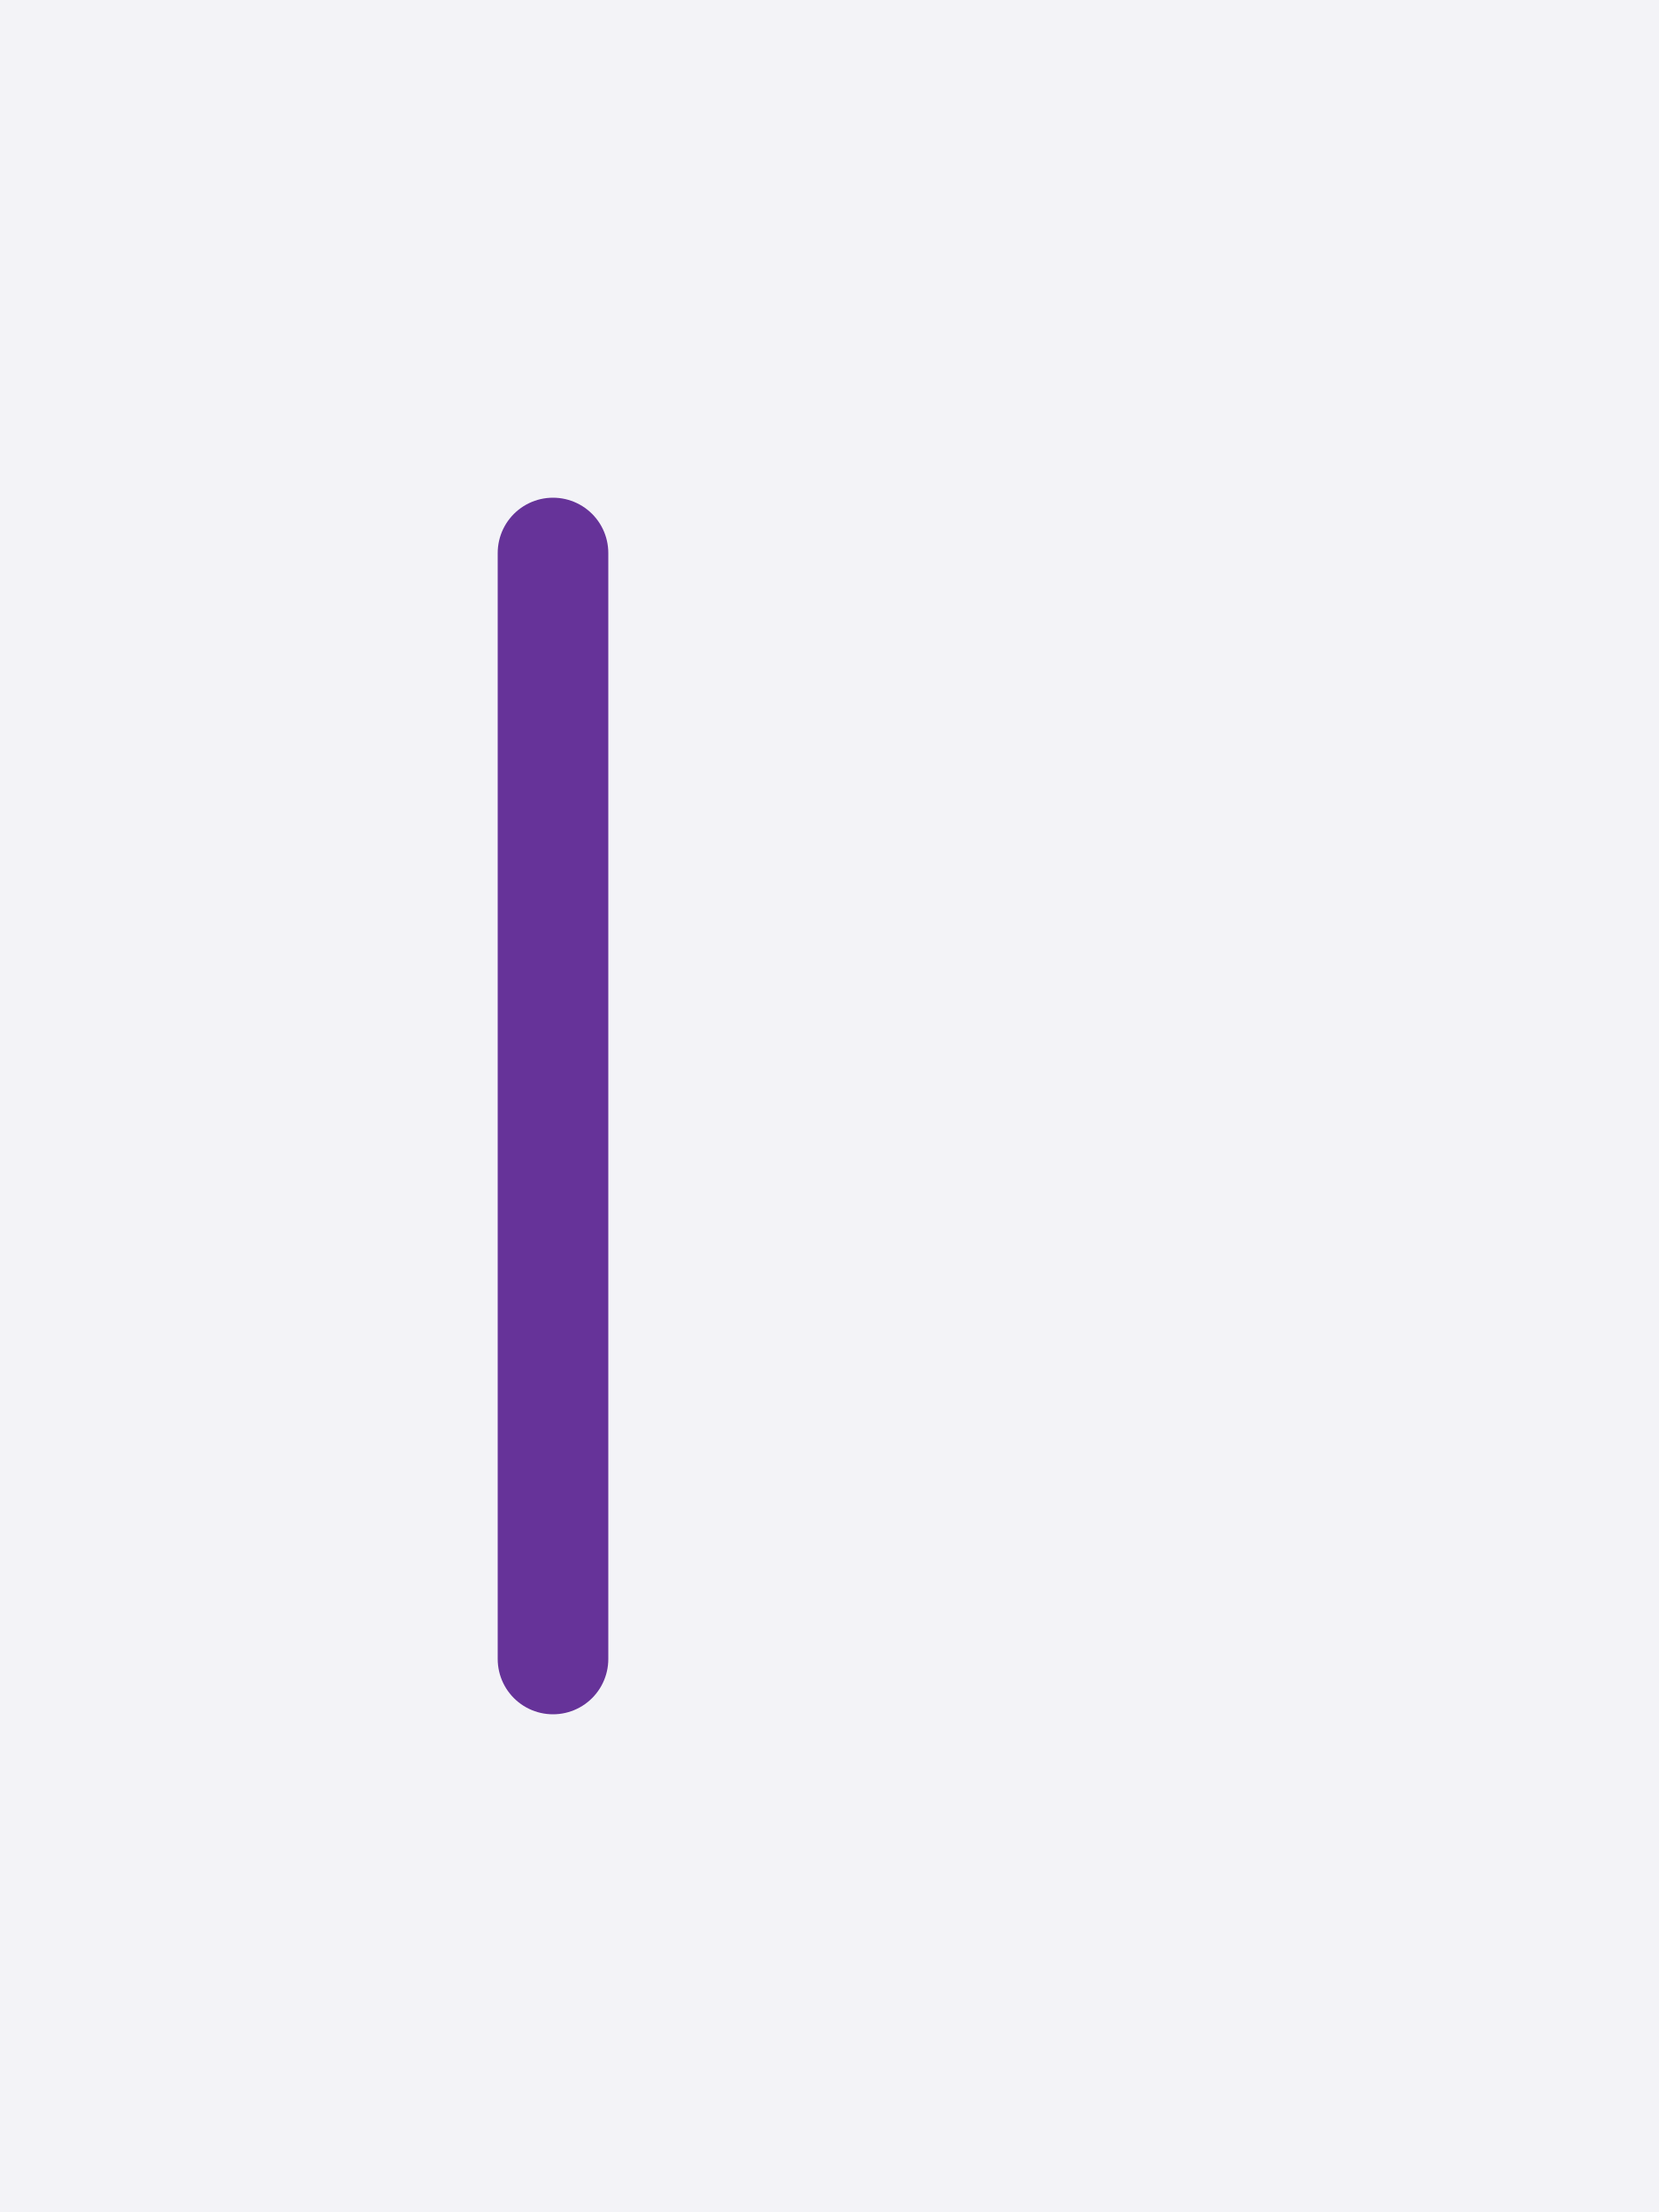
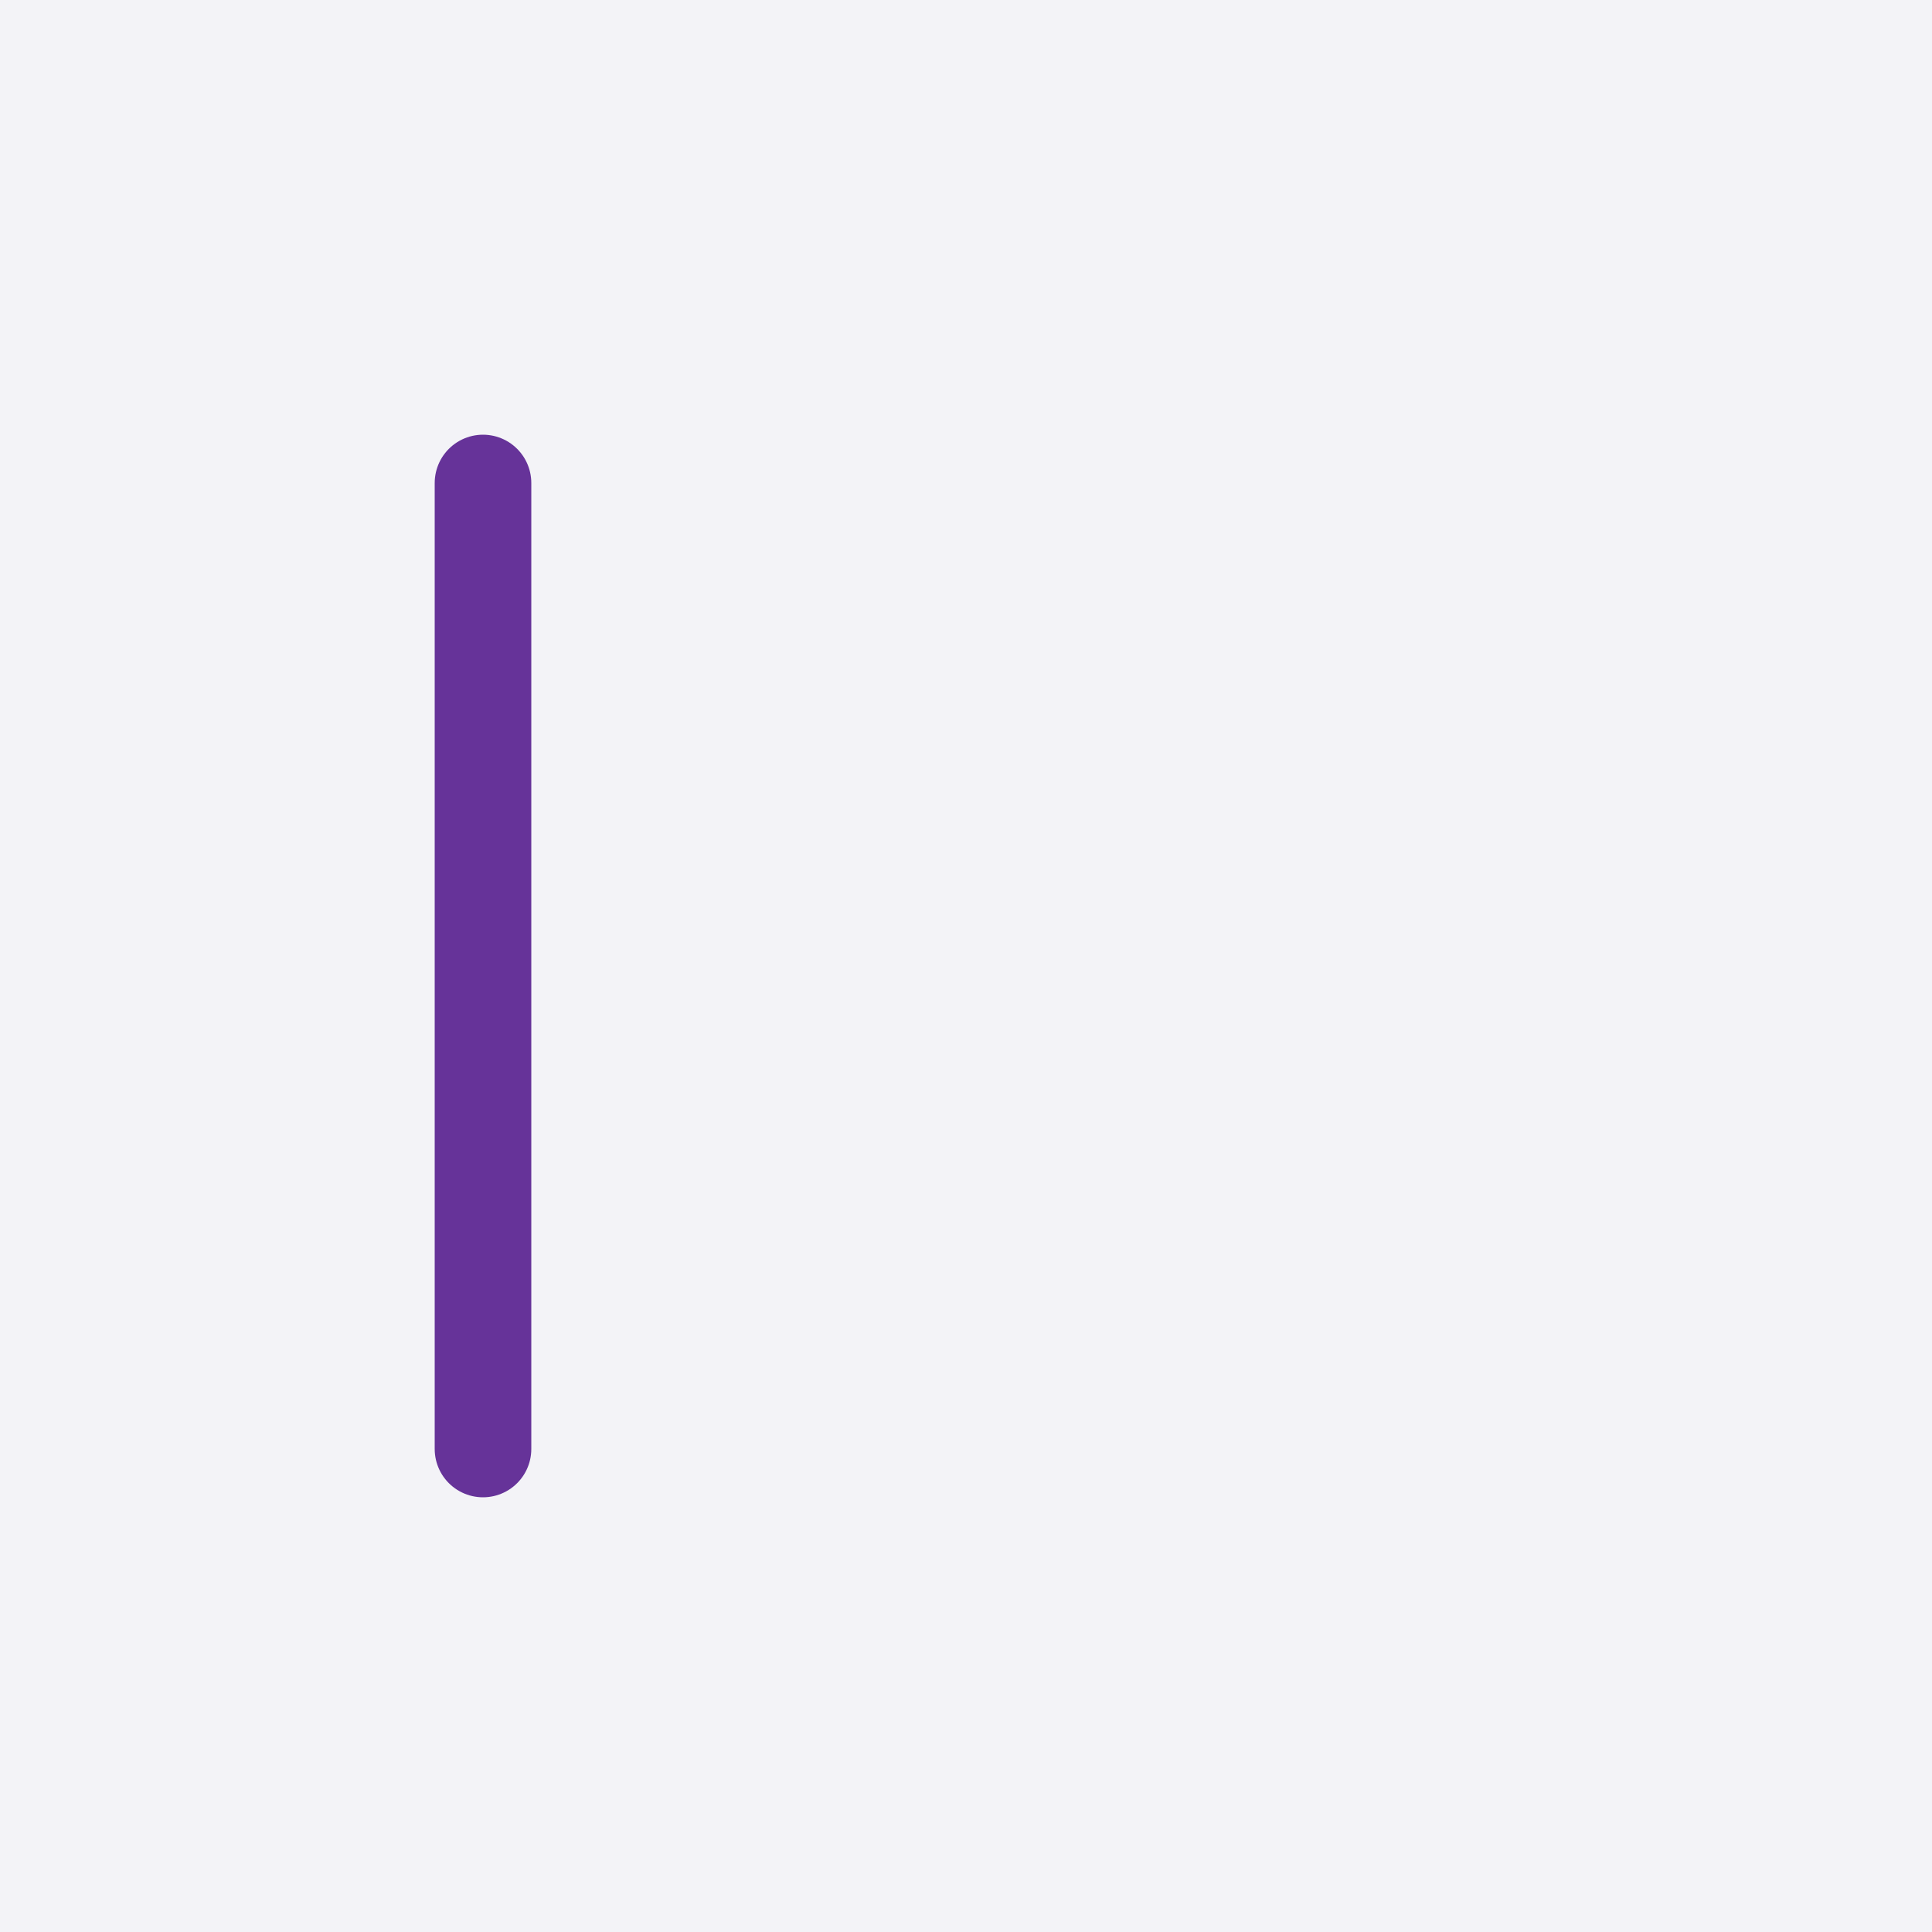
- <svg xmlns="http://www.w3.org/2000/svg" width="30" height="40" style="fill:none; stroke-linecap:round;">
+ <svg xmlns="http://www.w3.org/2000/svg" width="40" height="40" style="fill:none; stroke-linecap:round;">
  <rect width="100%" height="100%" fill="#F3F3F7" />
-   <path stroke="#663399" stroke-width="2" d="M 15,20" />
+   <path stroke="#663399" stroke-width="2" d="M 20,20" />
  <path stroke="#663399" stroke-width="2" d="M 10,10 10,30" />
</svg>
